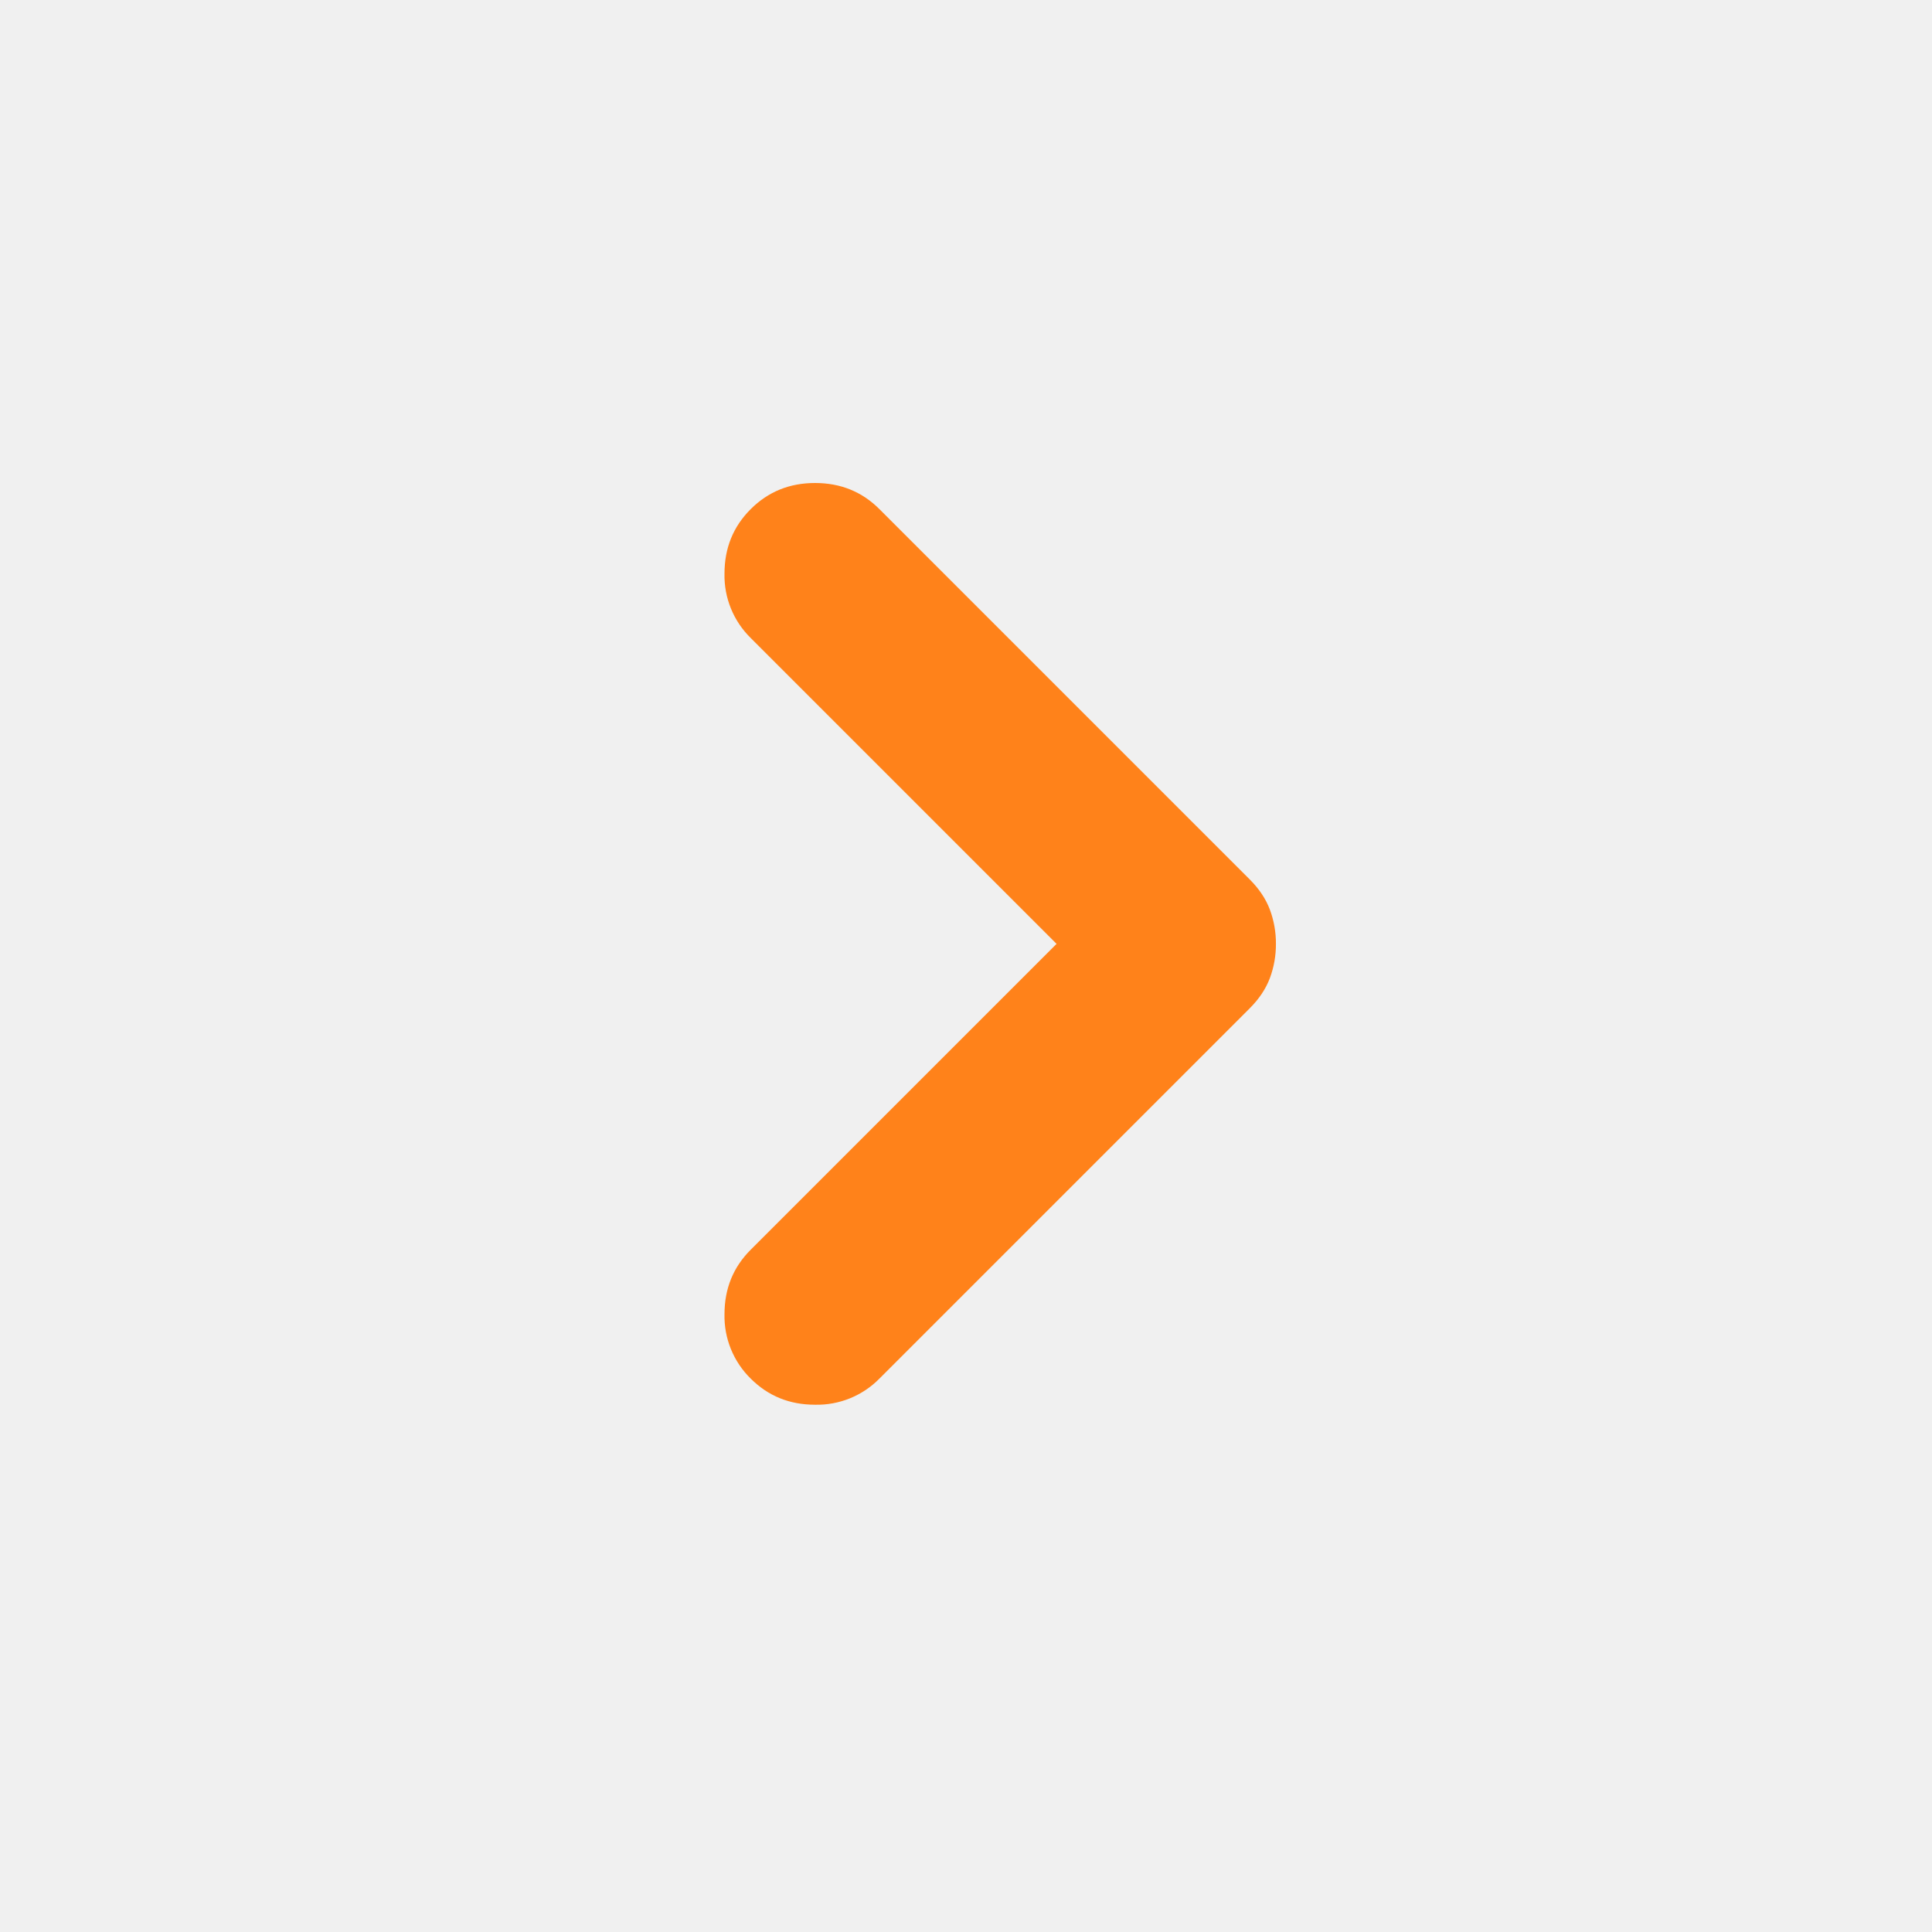
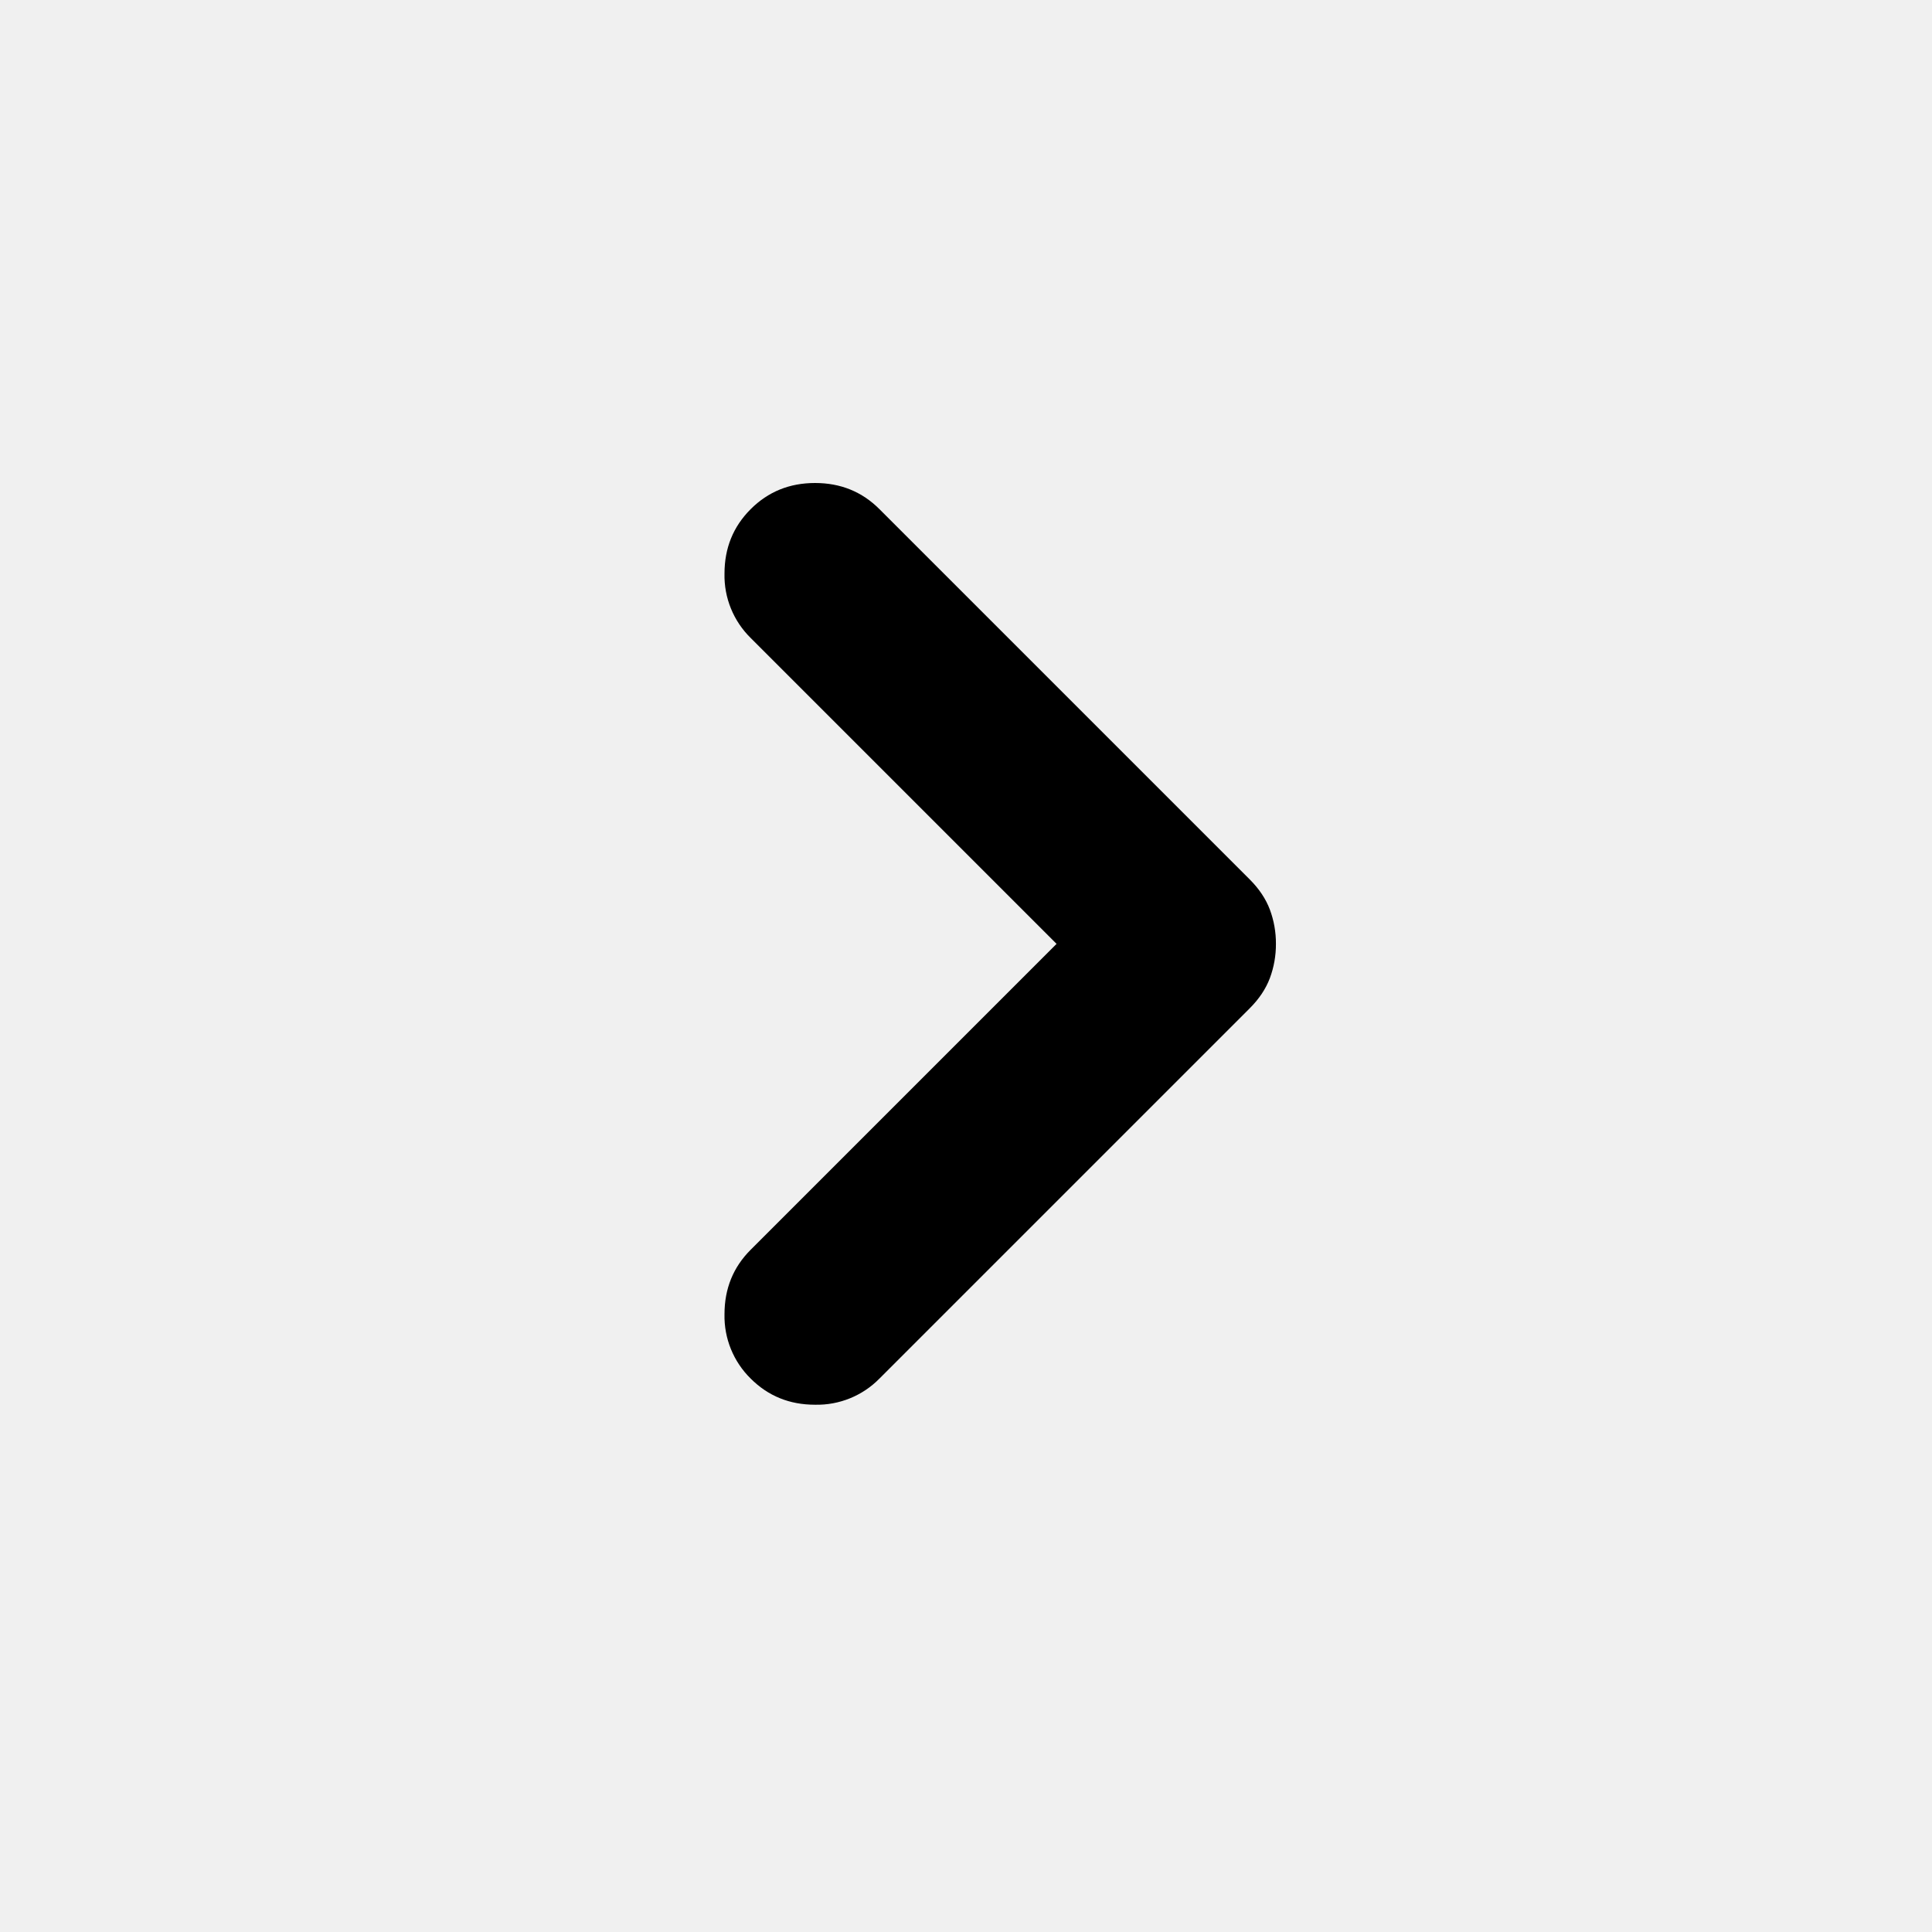
- <svg xmlns="http://www.w3.org/2000/svg" width="24" height="24" viewBox="0 0 24 24">
+ <svg xmlns="http://www.w3.org/2000/svg" xmlns:xlink="http://www.w3.org/1999/xlink" width="24" height="24" viewBox="0 0 24 24">
+   <defs>
+     <path id="pwemik38ca" d="M0 0h24v24H0z" />
+   </defs>
  <g fill="none" fill-rule="evenodd">
-     <path d="M0 24V0h24v24z" />
-     <path d="M9.325 17.125a1.087 1.087 0 0 1-.325-.8c0-.317.108-.583.325-.8l3.8-3.8-3.8-3.8a1.087 1.087 0 0 1-.325-.8c0-.317.108-.583.325-.8.217-.217.483-.325.8-.325.317 0 .583.108.8.325l4.6 4.6c.117.117.2.242.25.375a1.2 1.2 0 0 1 .075.425 1.2 1.2 0 0 1-.075.425c-.05.133-.133.258-.25.375l-4.6 4.6a1.087 1.087 0 0 1-.8.325c-.317 0-.583-.108-.8-.325z" fill="#FF821A" />
+     <mask id="zjltnffryb" fill="#fff">
+       <use xlink:href="#pwemik38ca" />
+     </mask>
+     <path d="M9.325 17.125a1.087 1.087 0 0 1-.325-.8c0-.317.108-.583.325-.8l3.8-3.8-3.8-3.8a1.087 1.087 0 0 1-.325-.8c0-.317.108-.583.325-.8.217-.217.483-.325.8-.325.317 0 .583.108.8.325l4.6 4.6c.117.117.2.242.25.375a1.2 1.2 0 0 1 .075.425 1.2 1.2 0 0 1-.075.425c-.05.133-.133.258-.25.375l-4.6 4.6a1.087 1.087 0 0 1-.8.325c-.317 0-.583-.108-.8-.325z" fill="#000" fill-rule="nonzero" mask="url(#zjltnffryb)" />
  </g>
</svg>
